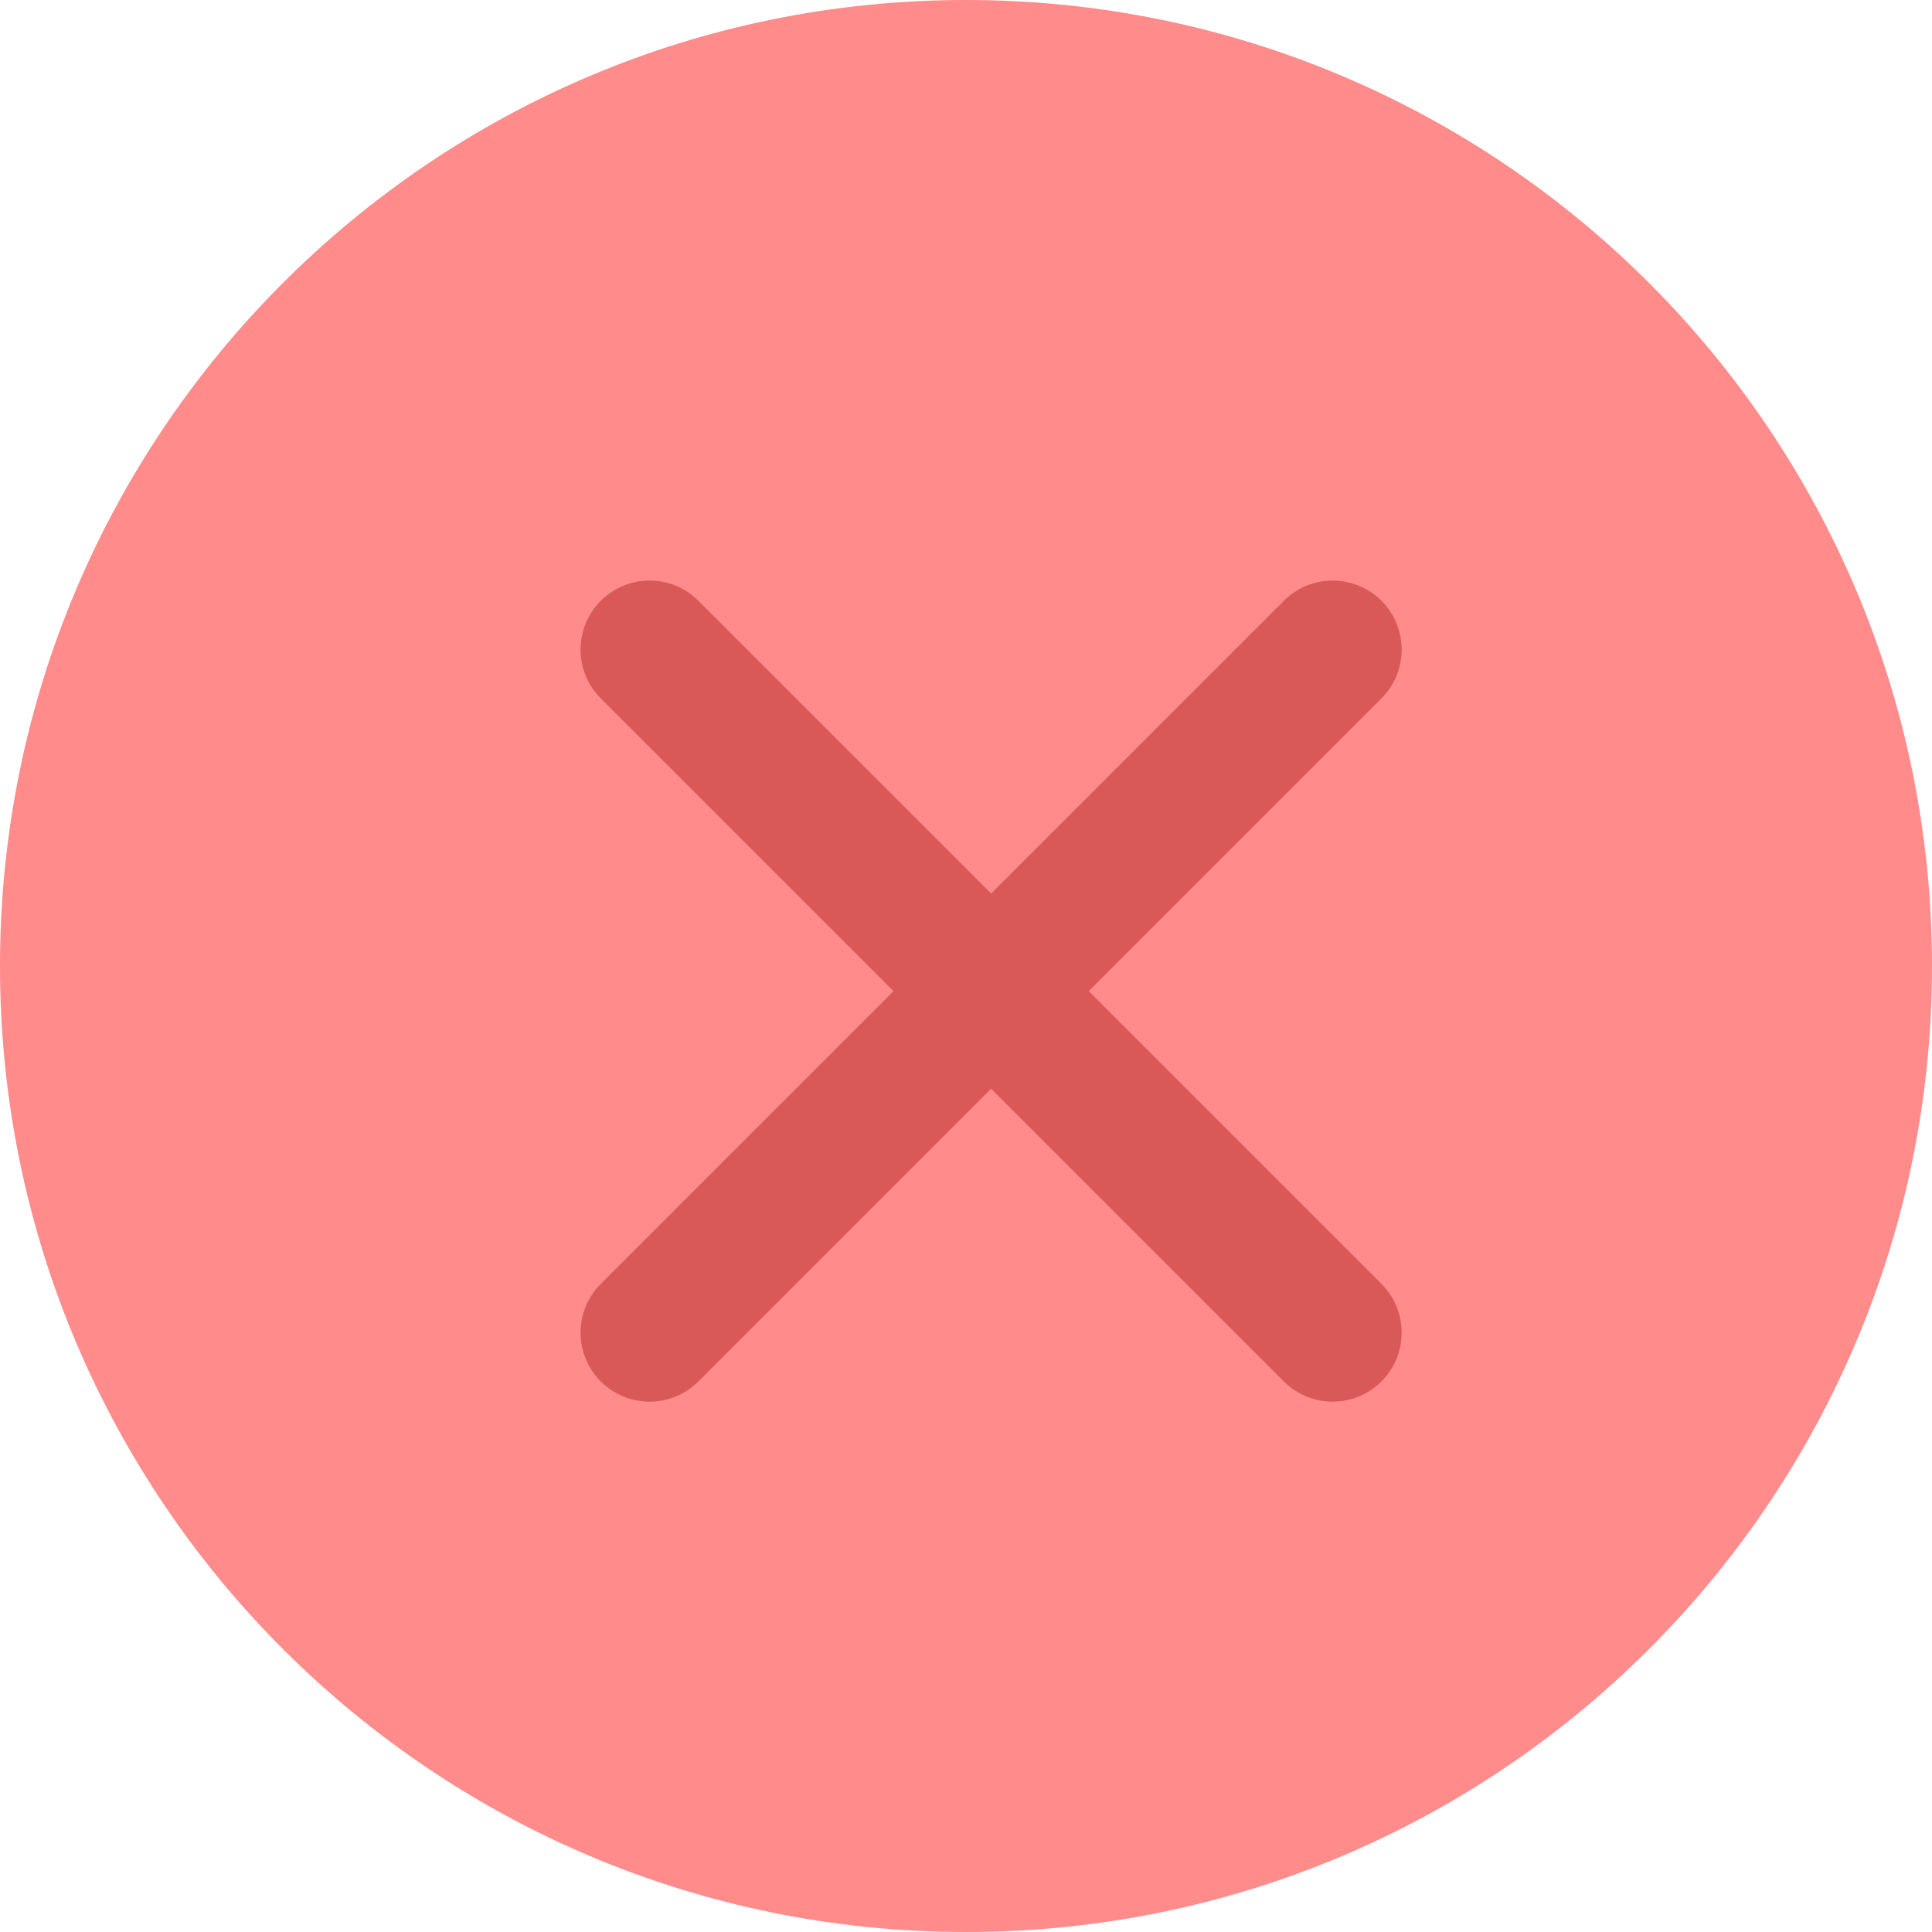
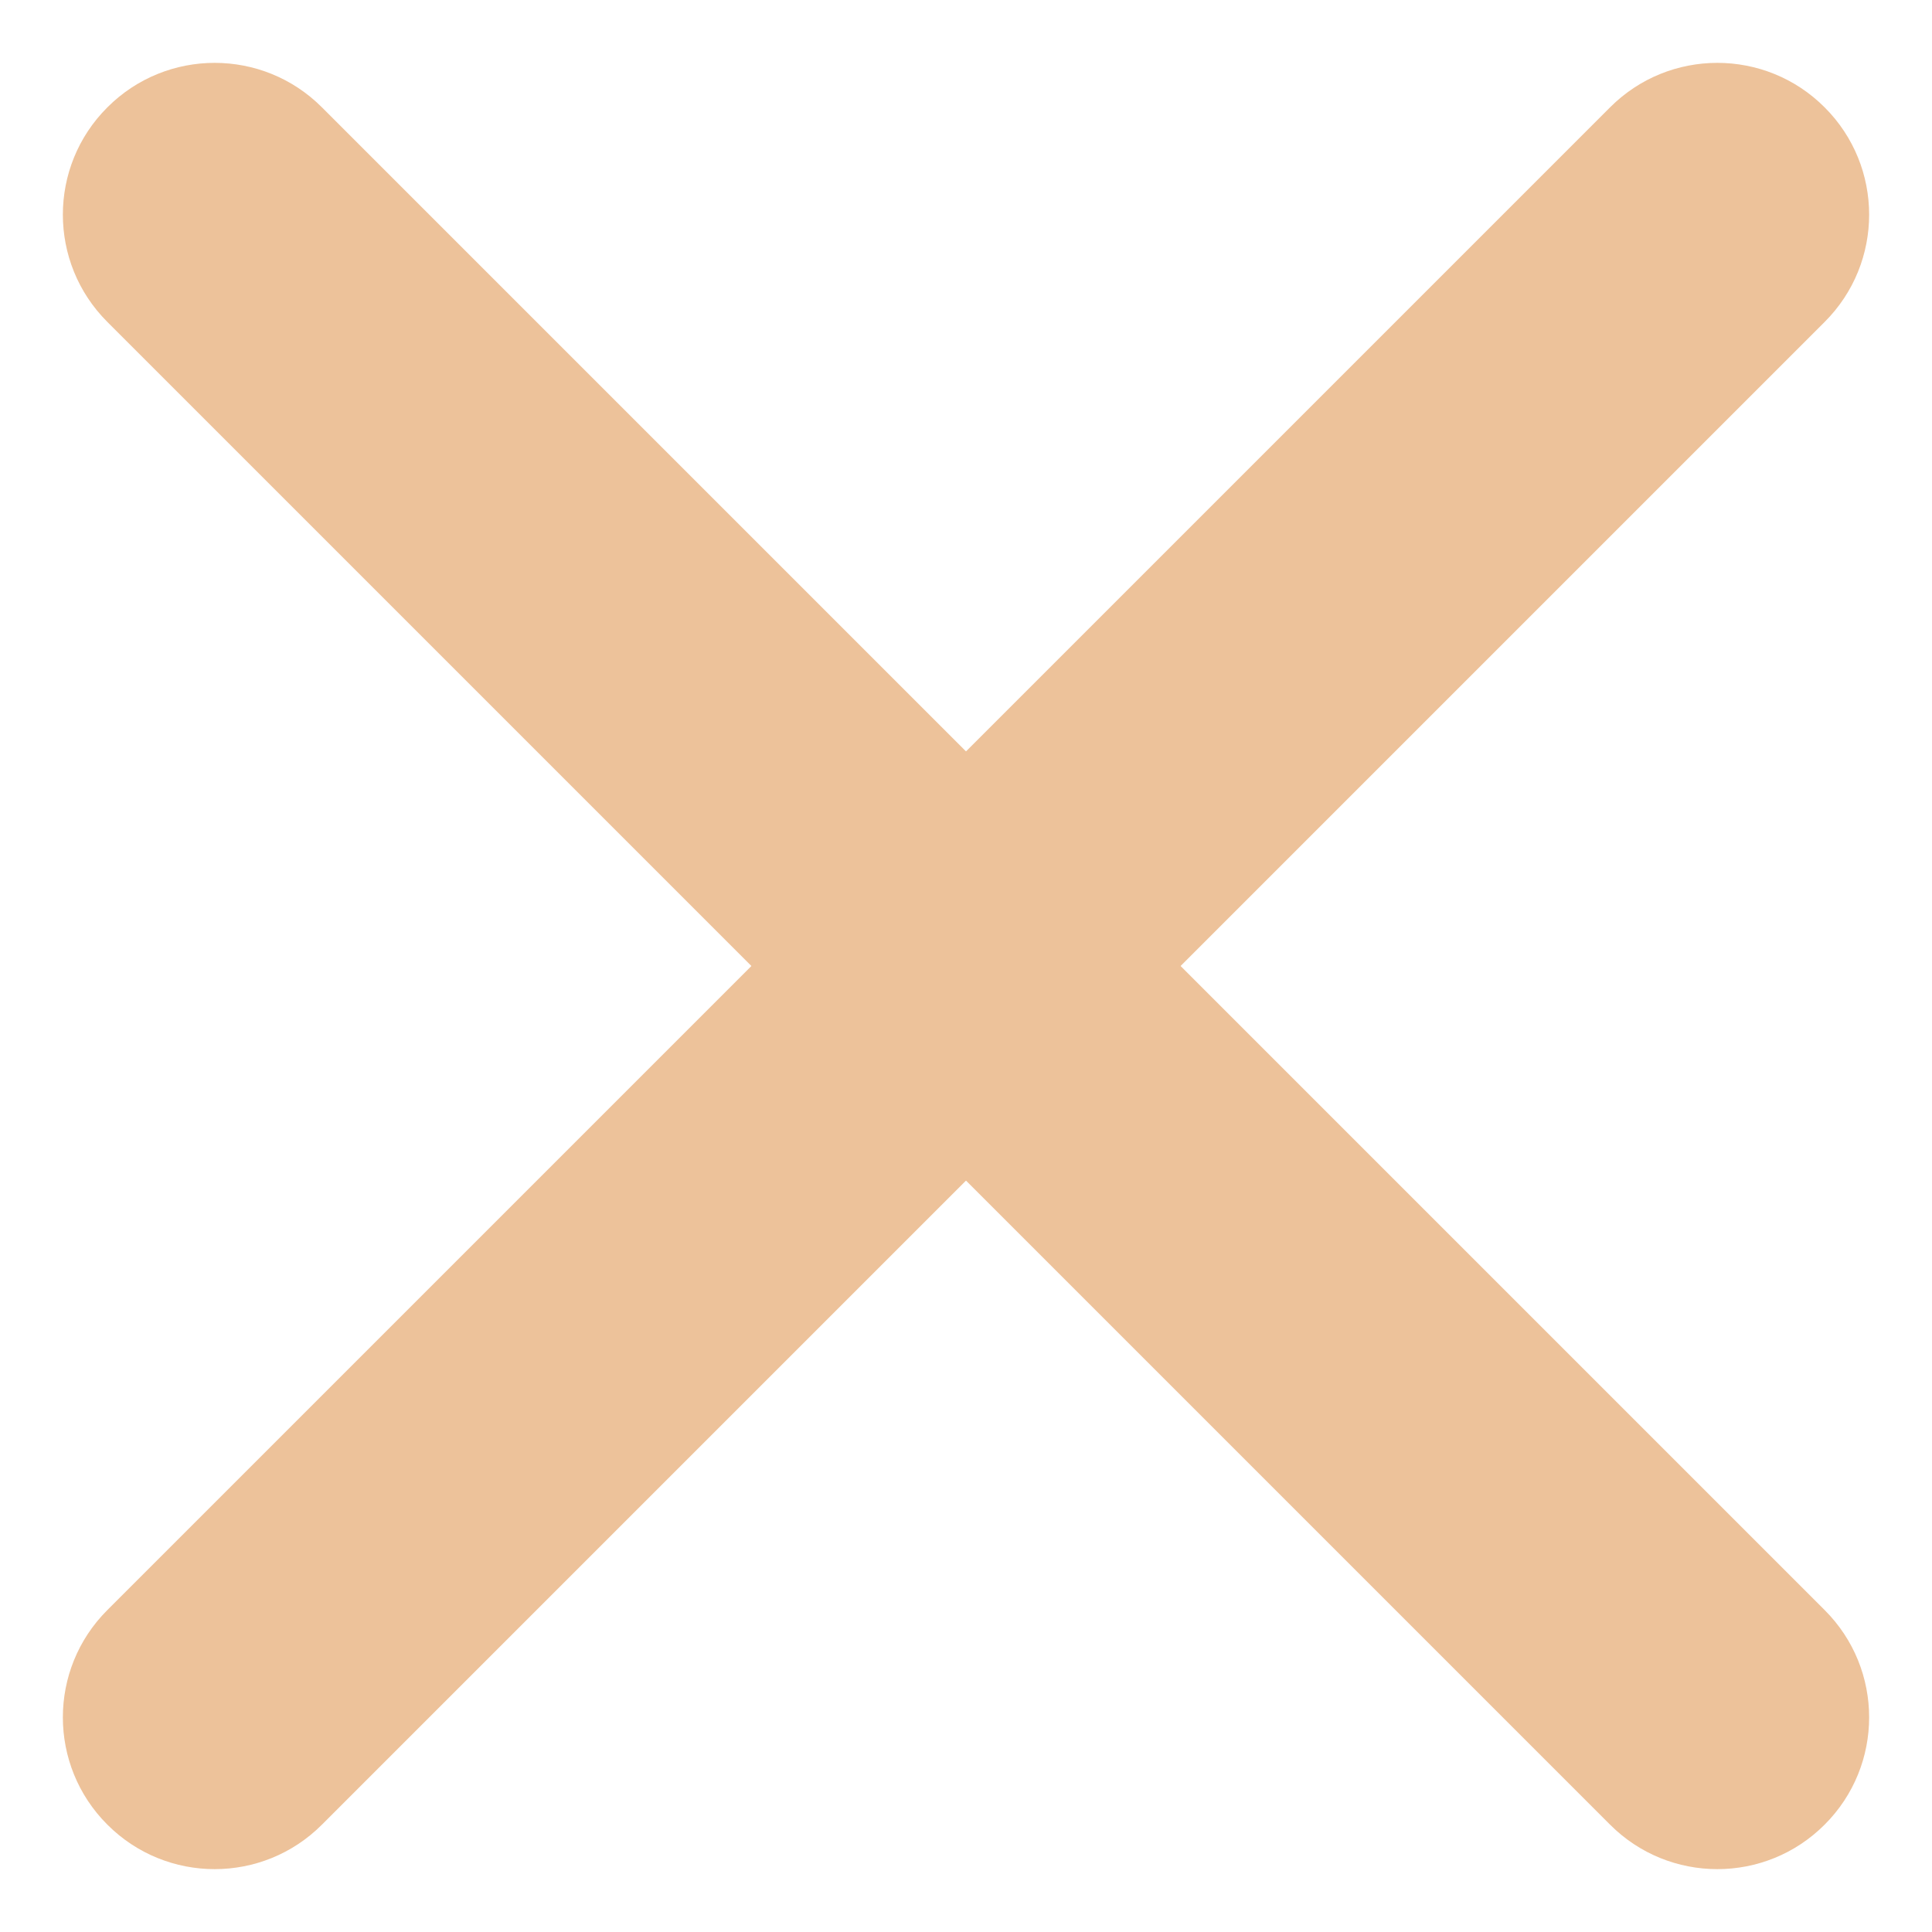
<svg xmlns="http://www.w3.org/2000/svg" width="14" height="14" viewBox="0 0 14 14" fill="none">
-   <circle cx="7" cy="7" r="7" fill="#FF8B8B" />
-   <rect x="4.707" y="4" width="8" height="1" rx="0.5" transform="rotate(45 4.70709 4)" fill="#D95858" />
-   <rect x="4" y="9.657" width="8" height="1" rx="0.5" transform="rotate(-45 4 9.65686)" fill="#D95858" />
+   <path d="M0.778 0.778C1.207 0.348 1.904 0.348 2.333 0.778L13.222 11.667C13.652 12.096 13.652 12.793 13.222 13.222V13.222C12.793 13.652 12.096 13.652 11.667 13.222L0.778 2.333C0.348 1.904 0.348 1.207 0.778 0.778V0.778Z" fill="#EDC29A" />
+   <path d="M0.778 13.222C0.348 12.793 0.348 12.096 0.778 11.667L11.667 0.778C12.096 0.348 12.793 0.348 13.222 0.778V0.778C13.652 1.207 13.652 1.904 13.222 2.333L2.333 13.222C1.904 13.652 1.207 13.652 0.778 13.222V13.222Z" fill="#EDC29A" />
</svg>
